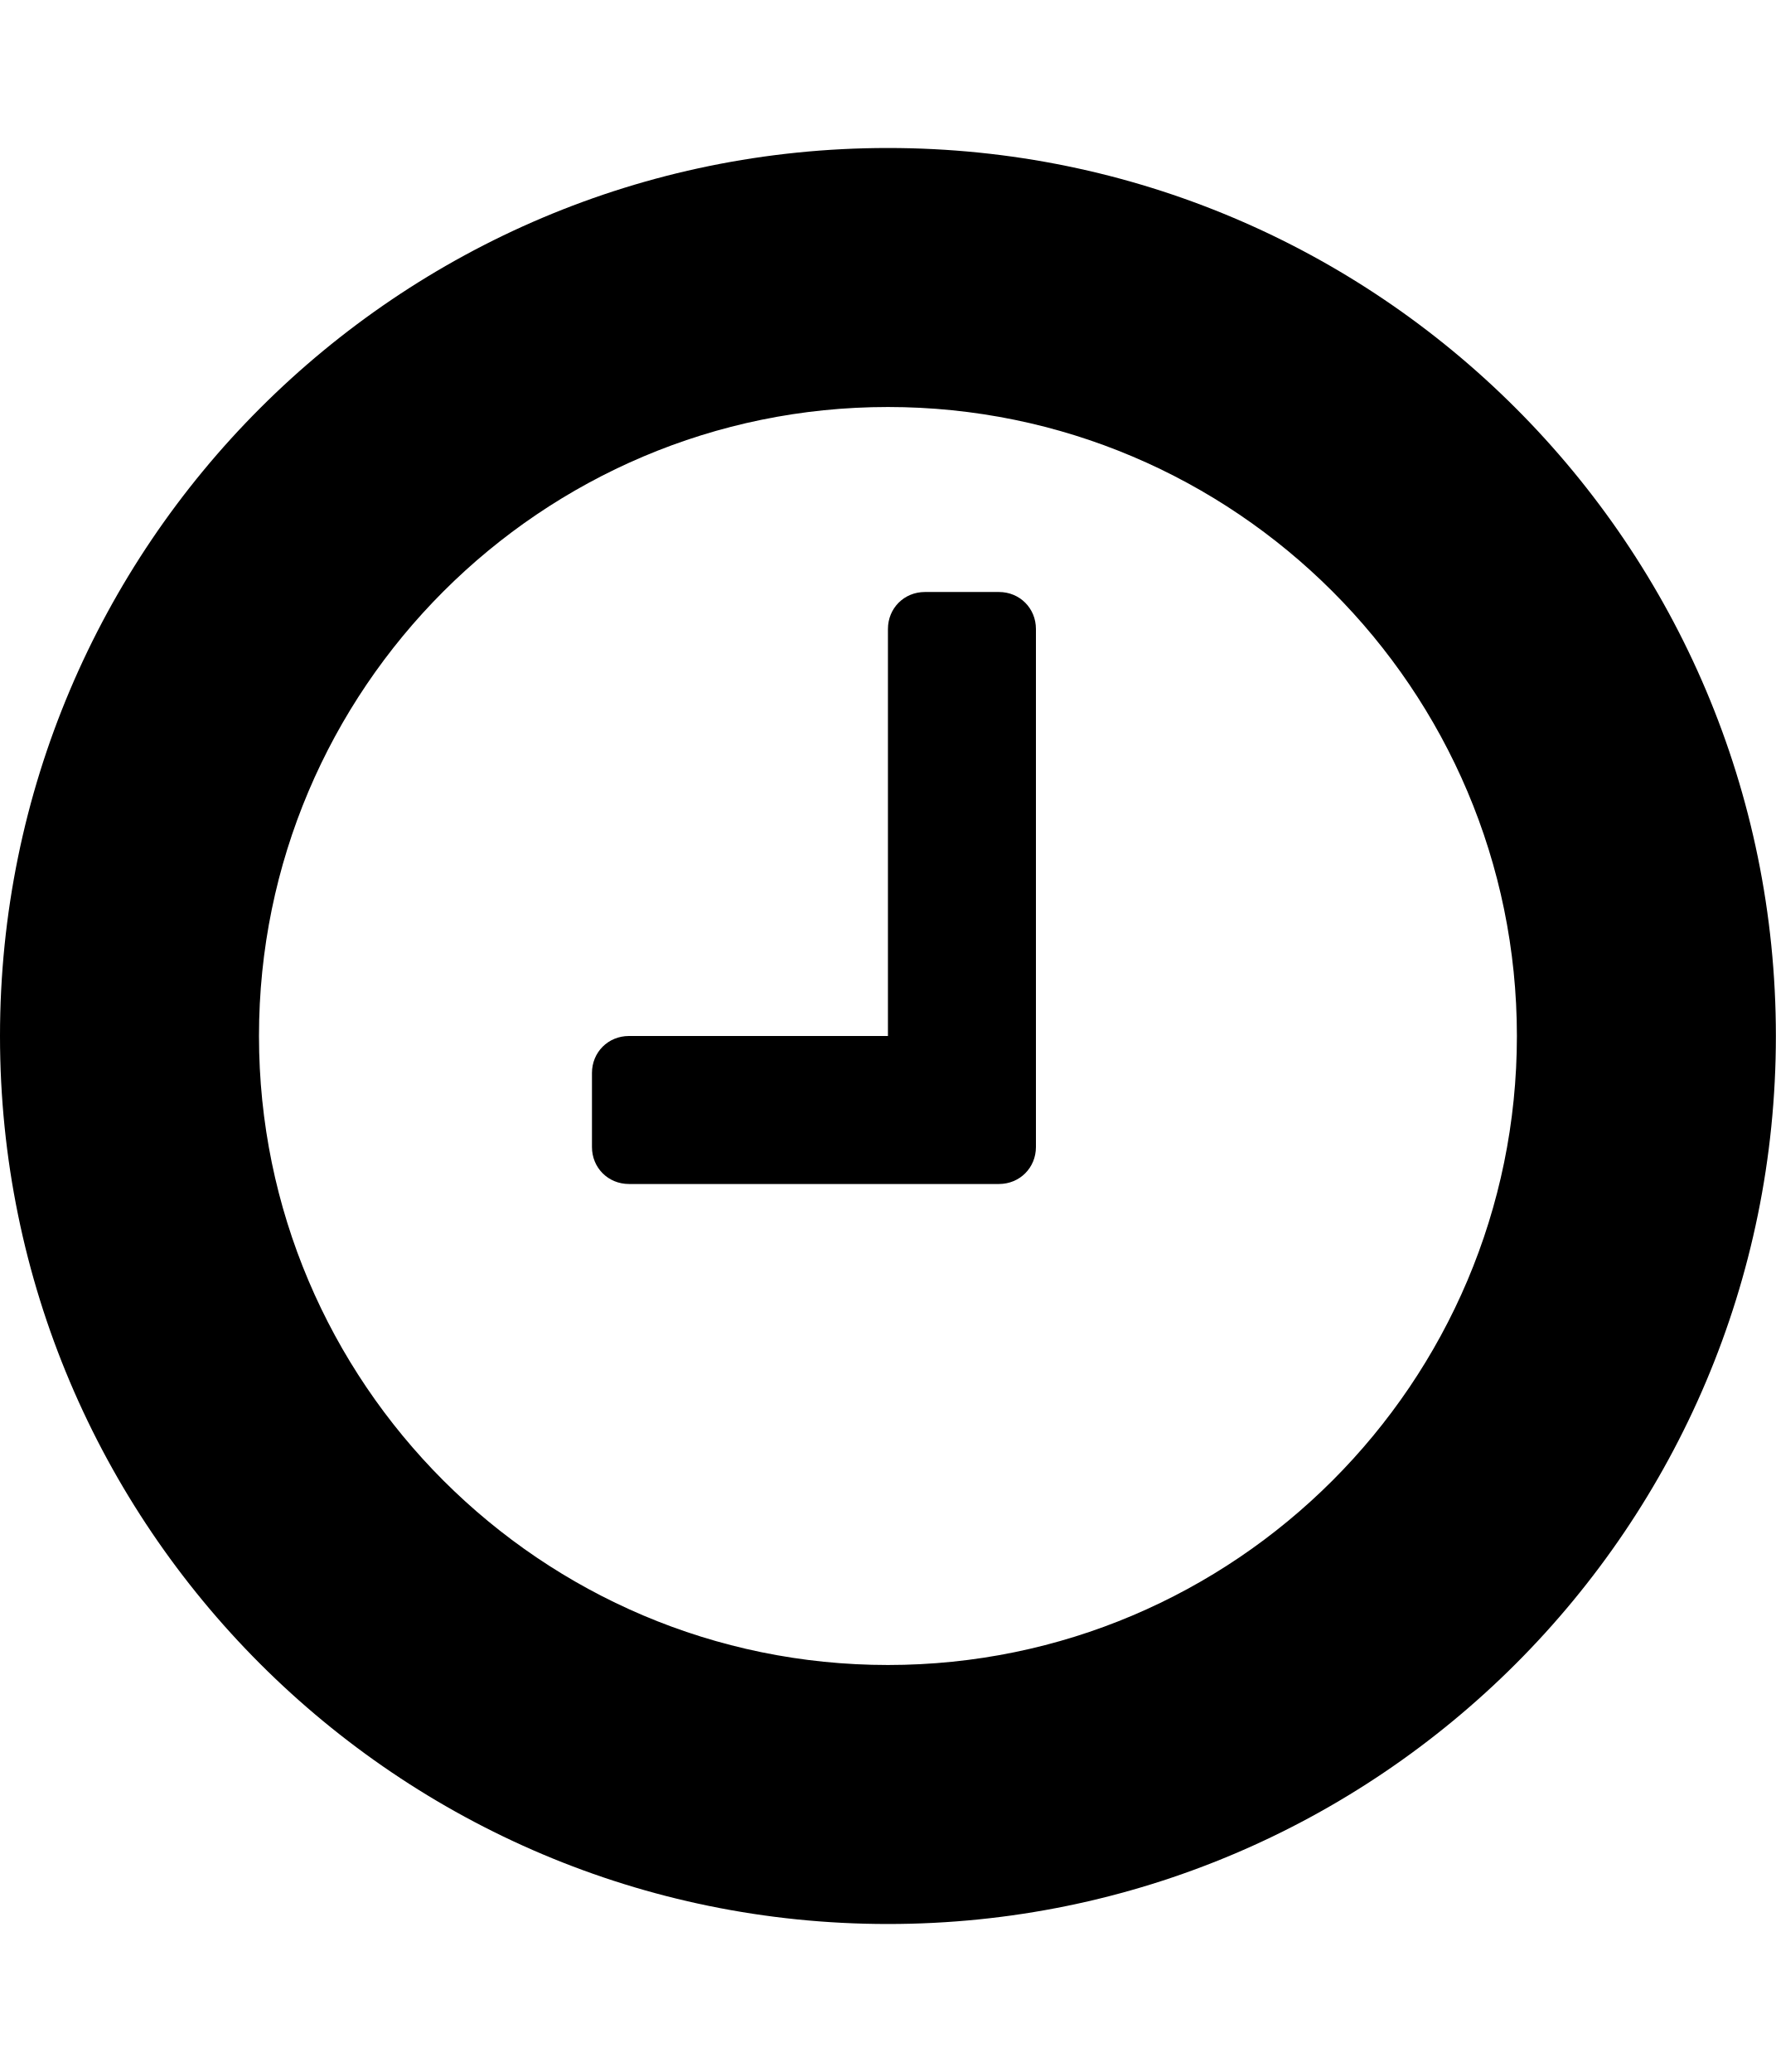
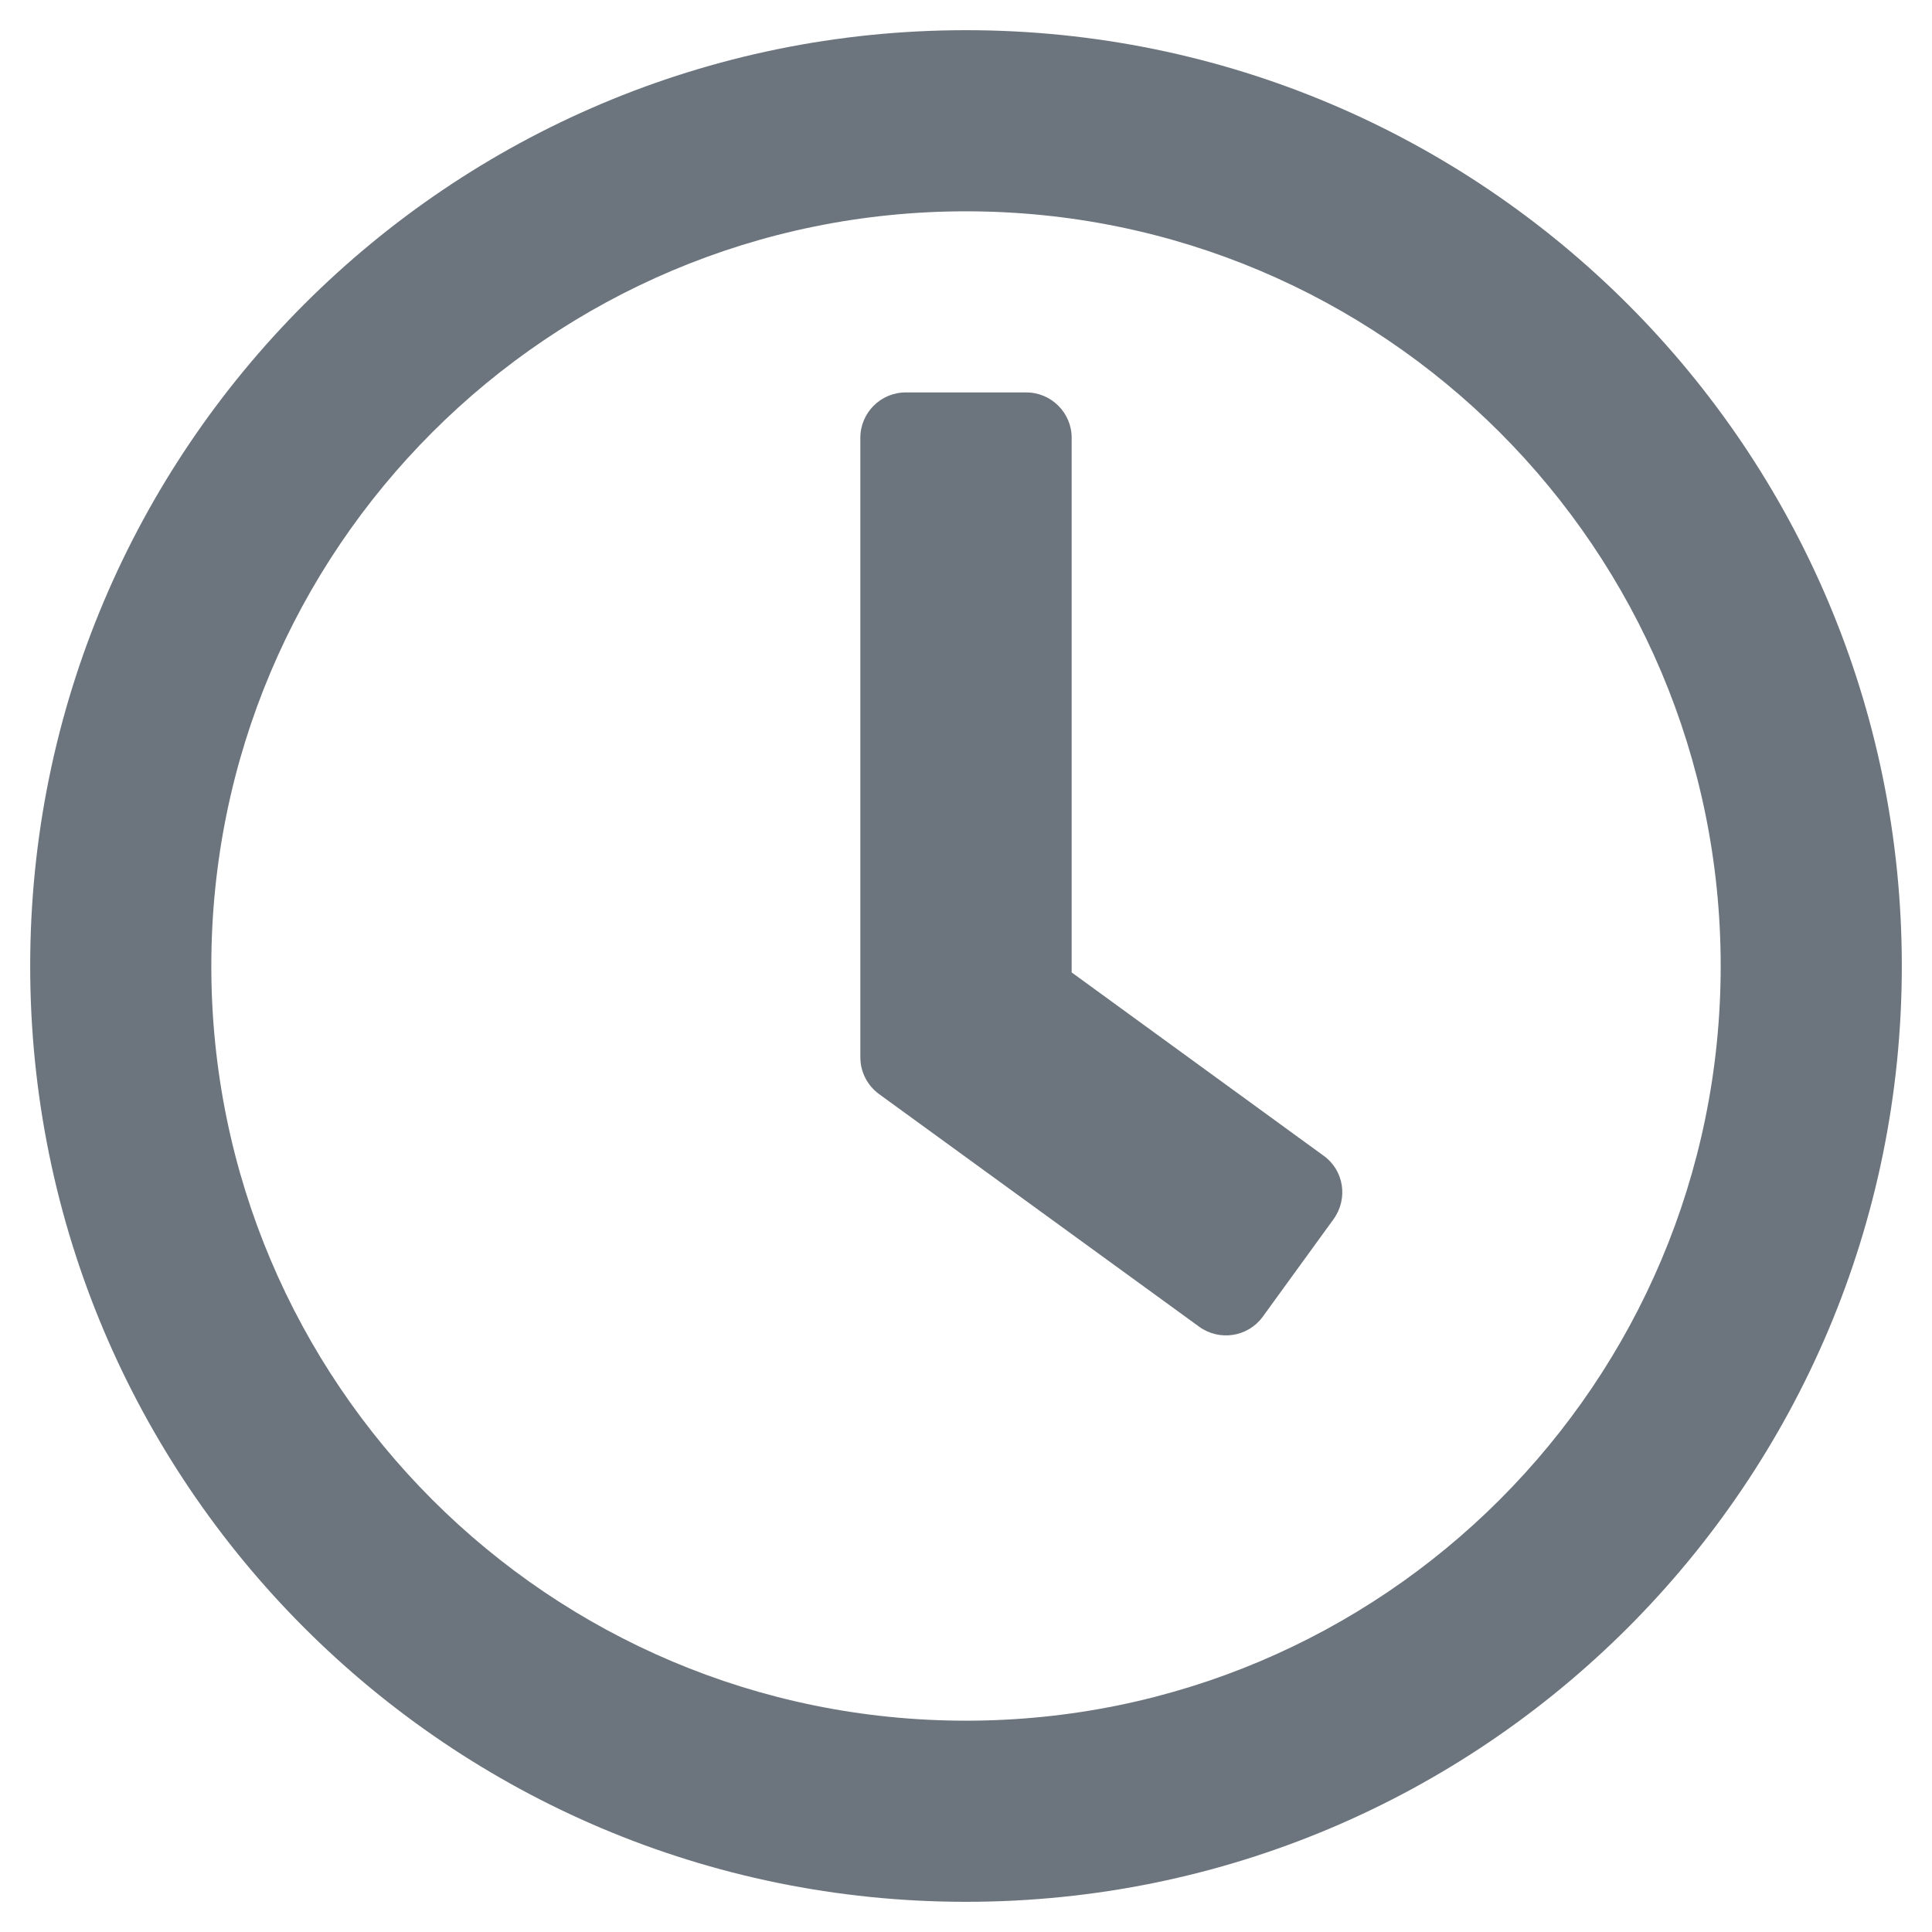
- <svg xmlns="http://www.w3.org/2000/svg" height="28" viewBox="0 0 24 28" width="24">
-   <path d="m14 8.5v7c0 .281-.219.5-.5.5h-5c-.281 0-.5-.219-.5-.5v-1c0-.281.219-.5.5-.5h3.5v-5.5c0-.281.219-.5.5-.5h1c.281 0 .5.219.5.5zm6.5 5.5c0-4.688-3.813-8.5-8.5-8.5s-8.5 3.813-8.5 8.5 3.813 8.5 8.5 8.5 8.5-3.813 8.5-8.5zm3.5 0c0 6.625-5.375 12-12 12s-12-5.375-12-12 5.375-12 12-12 12 5.375 12 12z" />
+ <svg xmlns="http://www.w3.org/2000/svg" viewBox="0 0 512 512">
+   <path d="m256 8c-137 0-248 111-248 248s111 248 248 248 248-111 248-248-111-248-248-248m0 448c-110.5 0-200-89.5-200-200s89.5-200 200-200 200 89.5 200 200-89.5 200-200 200m61.8-104.4-84.9-61.7c-3.1-2.3-4.9-5.9-4.9-9.7v-164.2c0-6.6 5.4-12 12-12h32c6.6 0 12 5.4 12 12v141.7l66.8 48.6c5.4 3.9 6.5 11.4 2.6 16.8l-18.8 25.9c-3.9 5.3-11.4 6.5-16.8 2.6z" fill="#6c757d" />
</svg>
